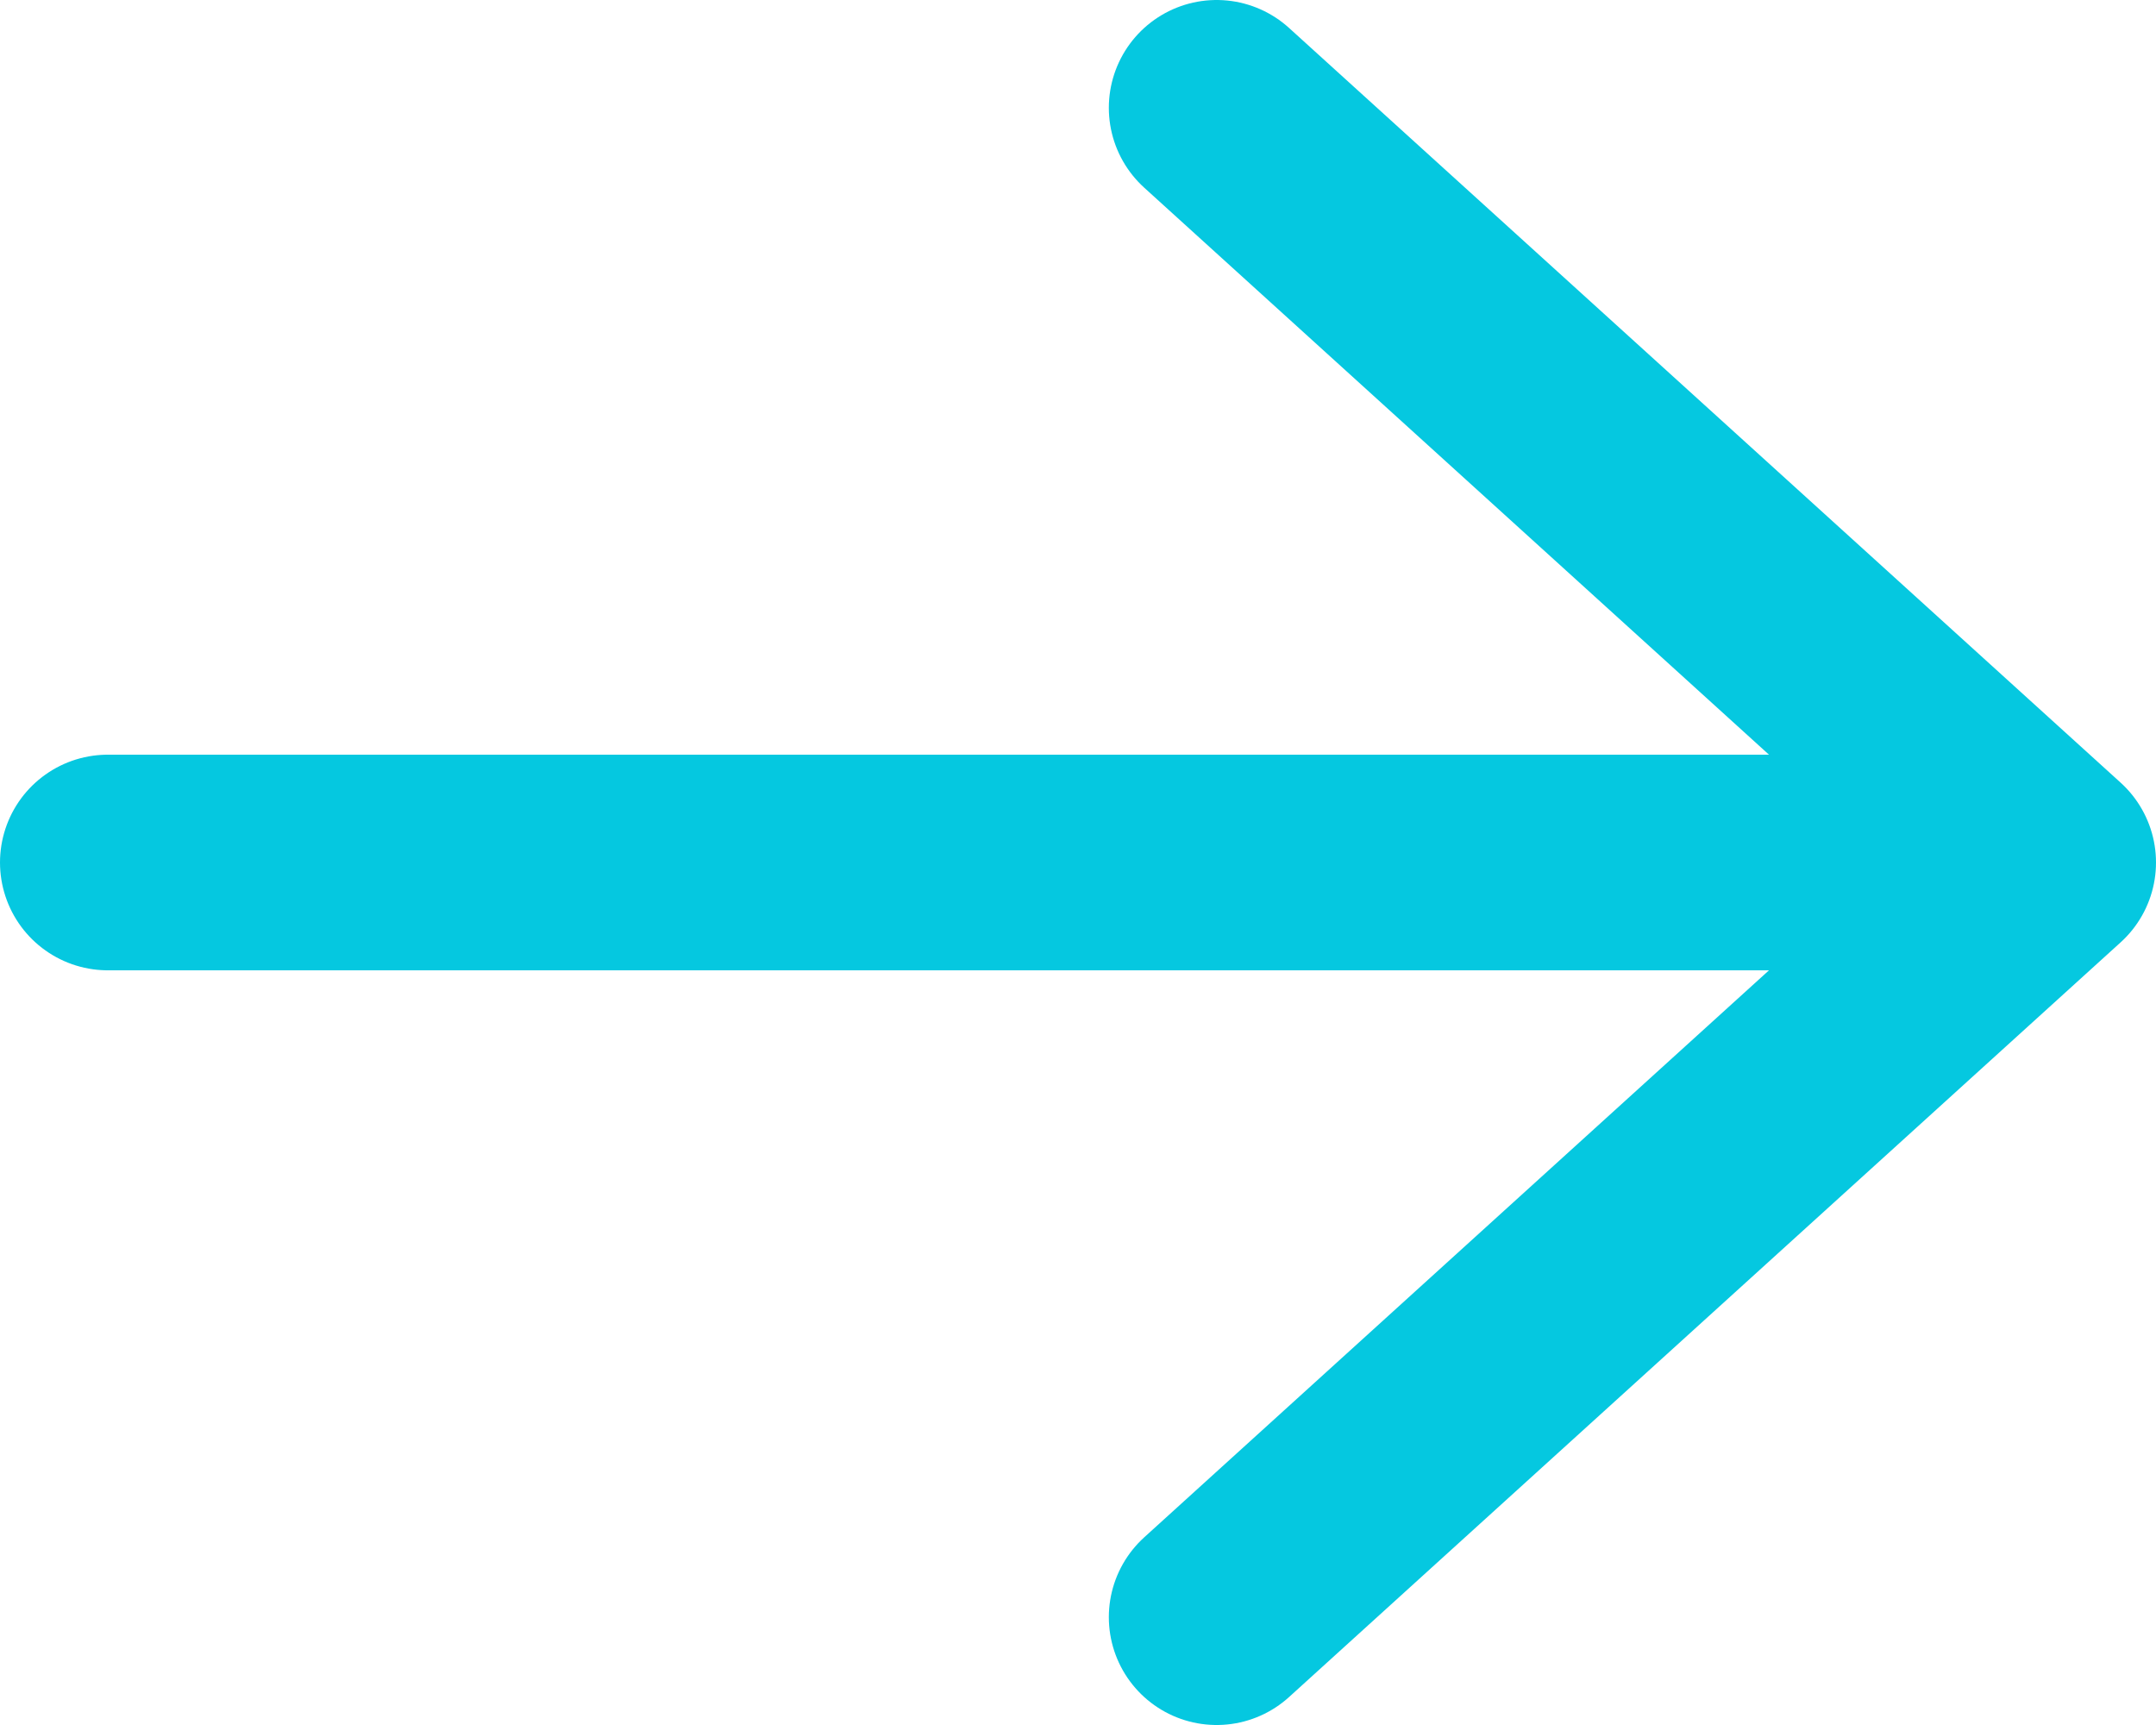
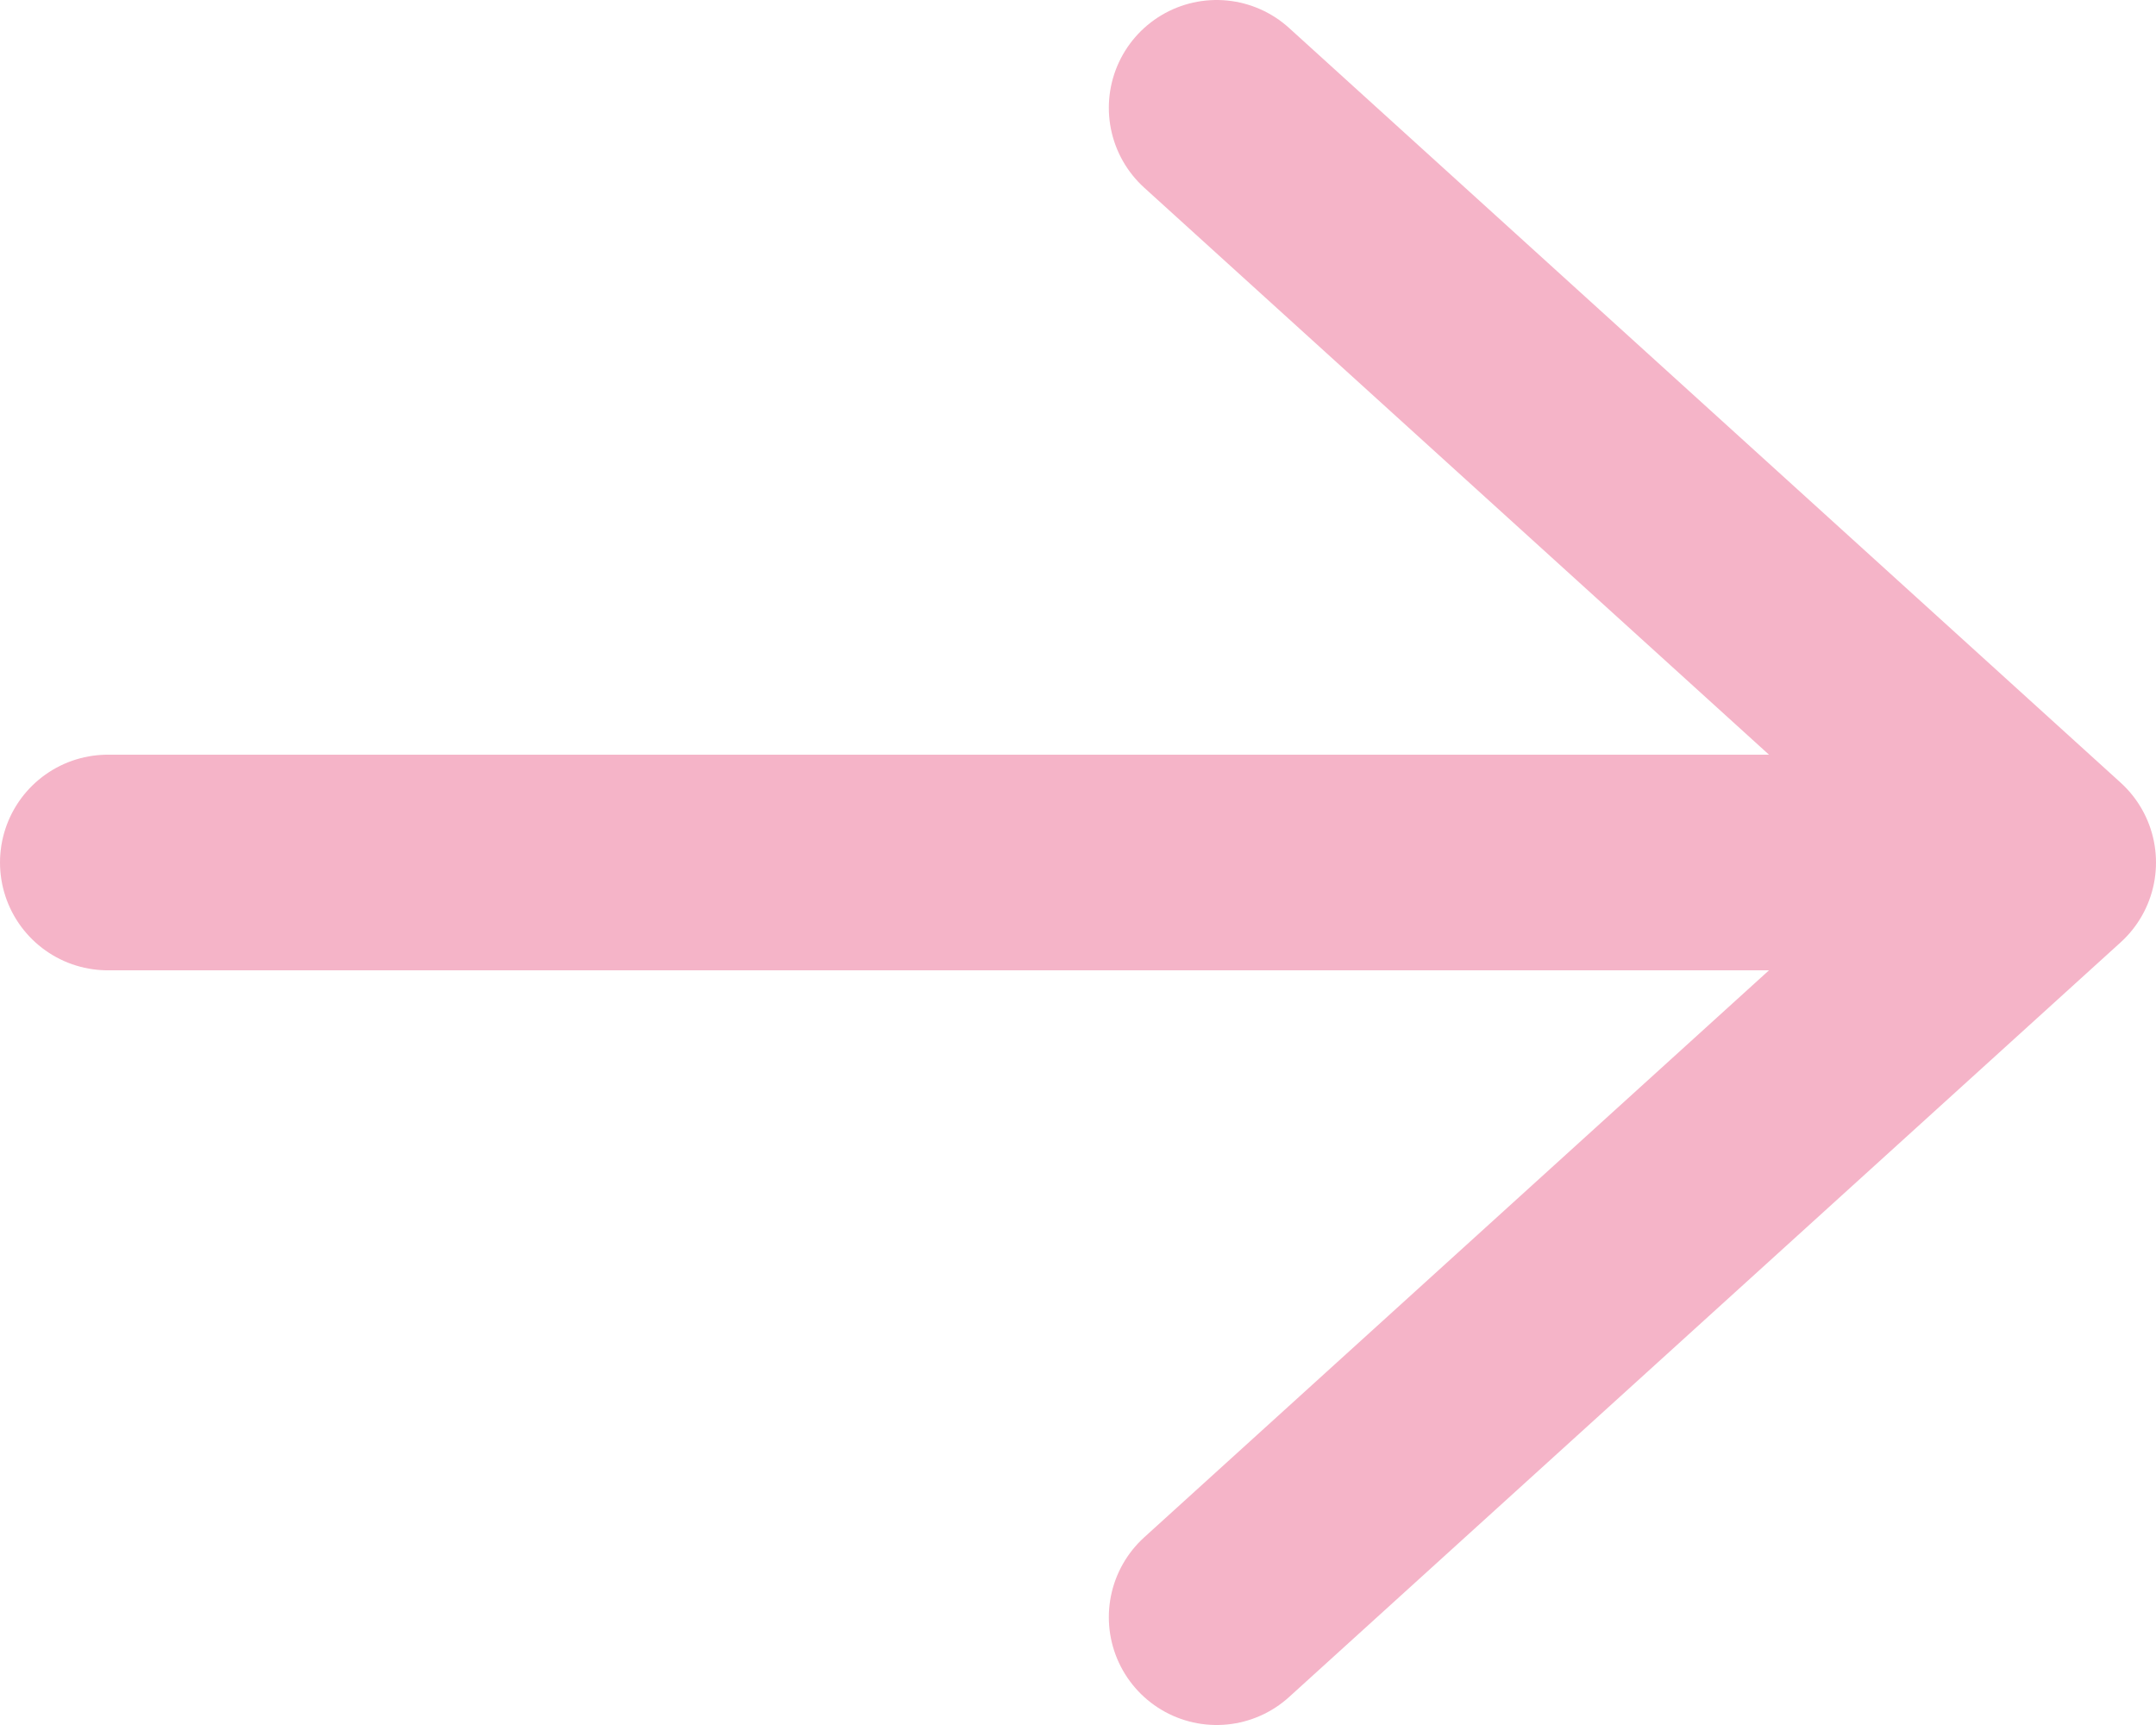
<svg xmlns="http://www.w3.org/2000/svg" width="20" height="16" viewBox="0 0 20 16" fill="none">
-   <path d="M1 8L19 8M19 8L11.286 1M19 8L11.286 15" stroke="#05C8E0" stroke-width="2" stroke-linecap="round" stroke-linejoin="round" />
+   <path d="M1 8L19 8M19 8L11.286 1M19 8L11.286 15" stroke="#f5b4c8" stroke-width="2" stroke-linecap="round" stroke-linejoin="round" />
</svg>
